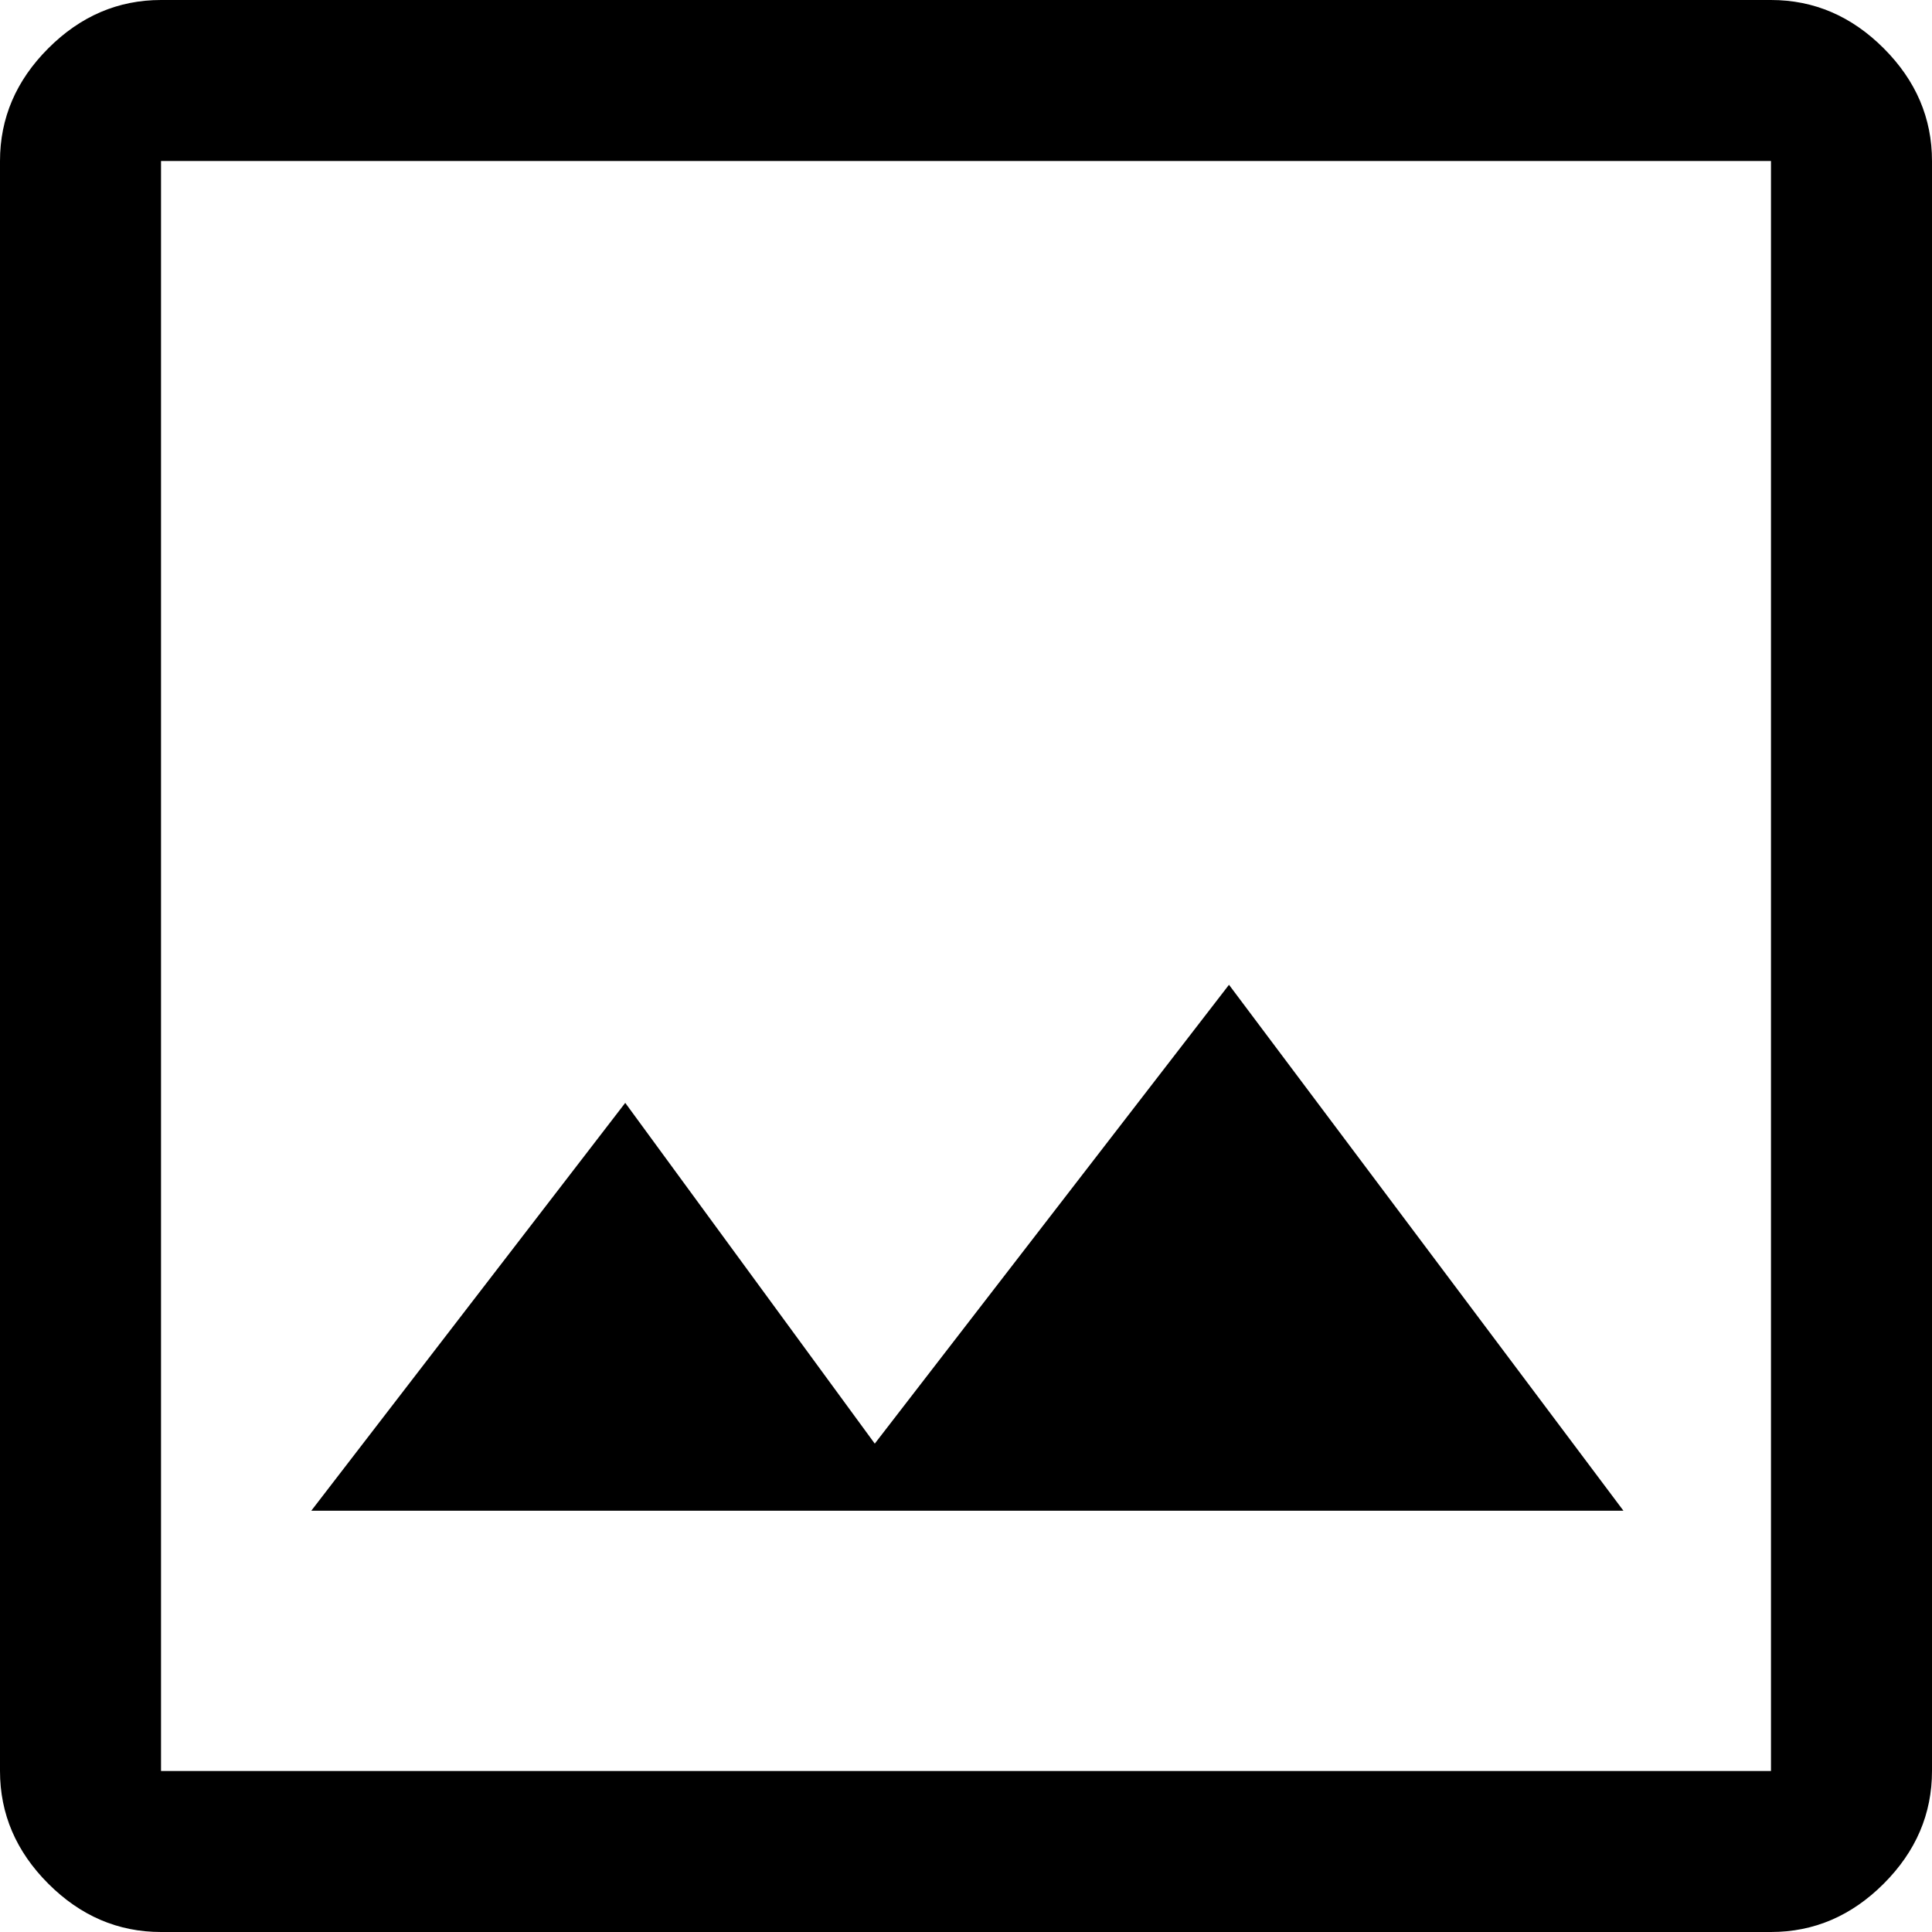
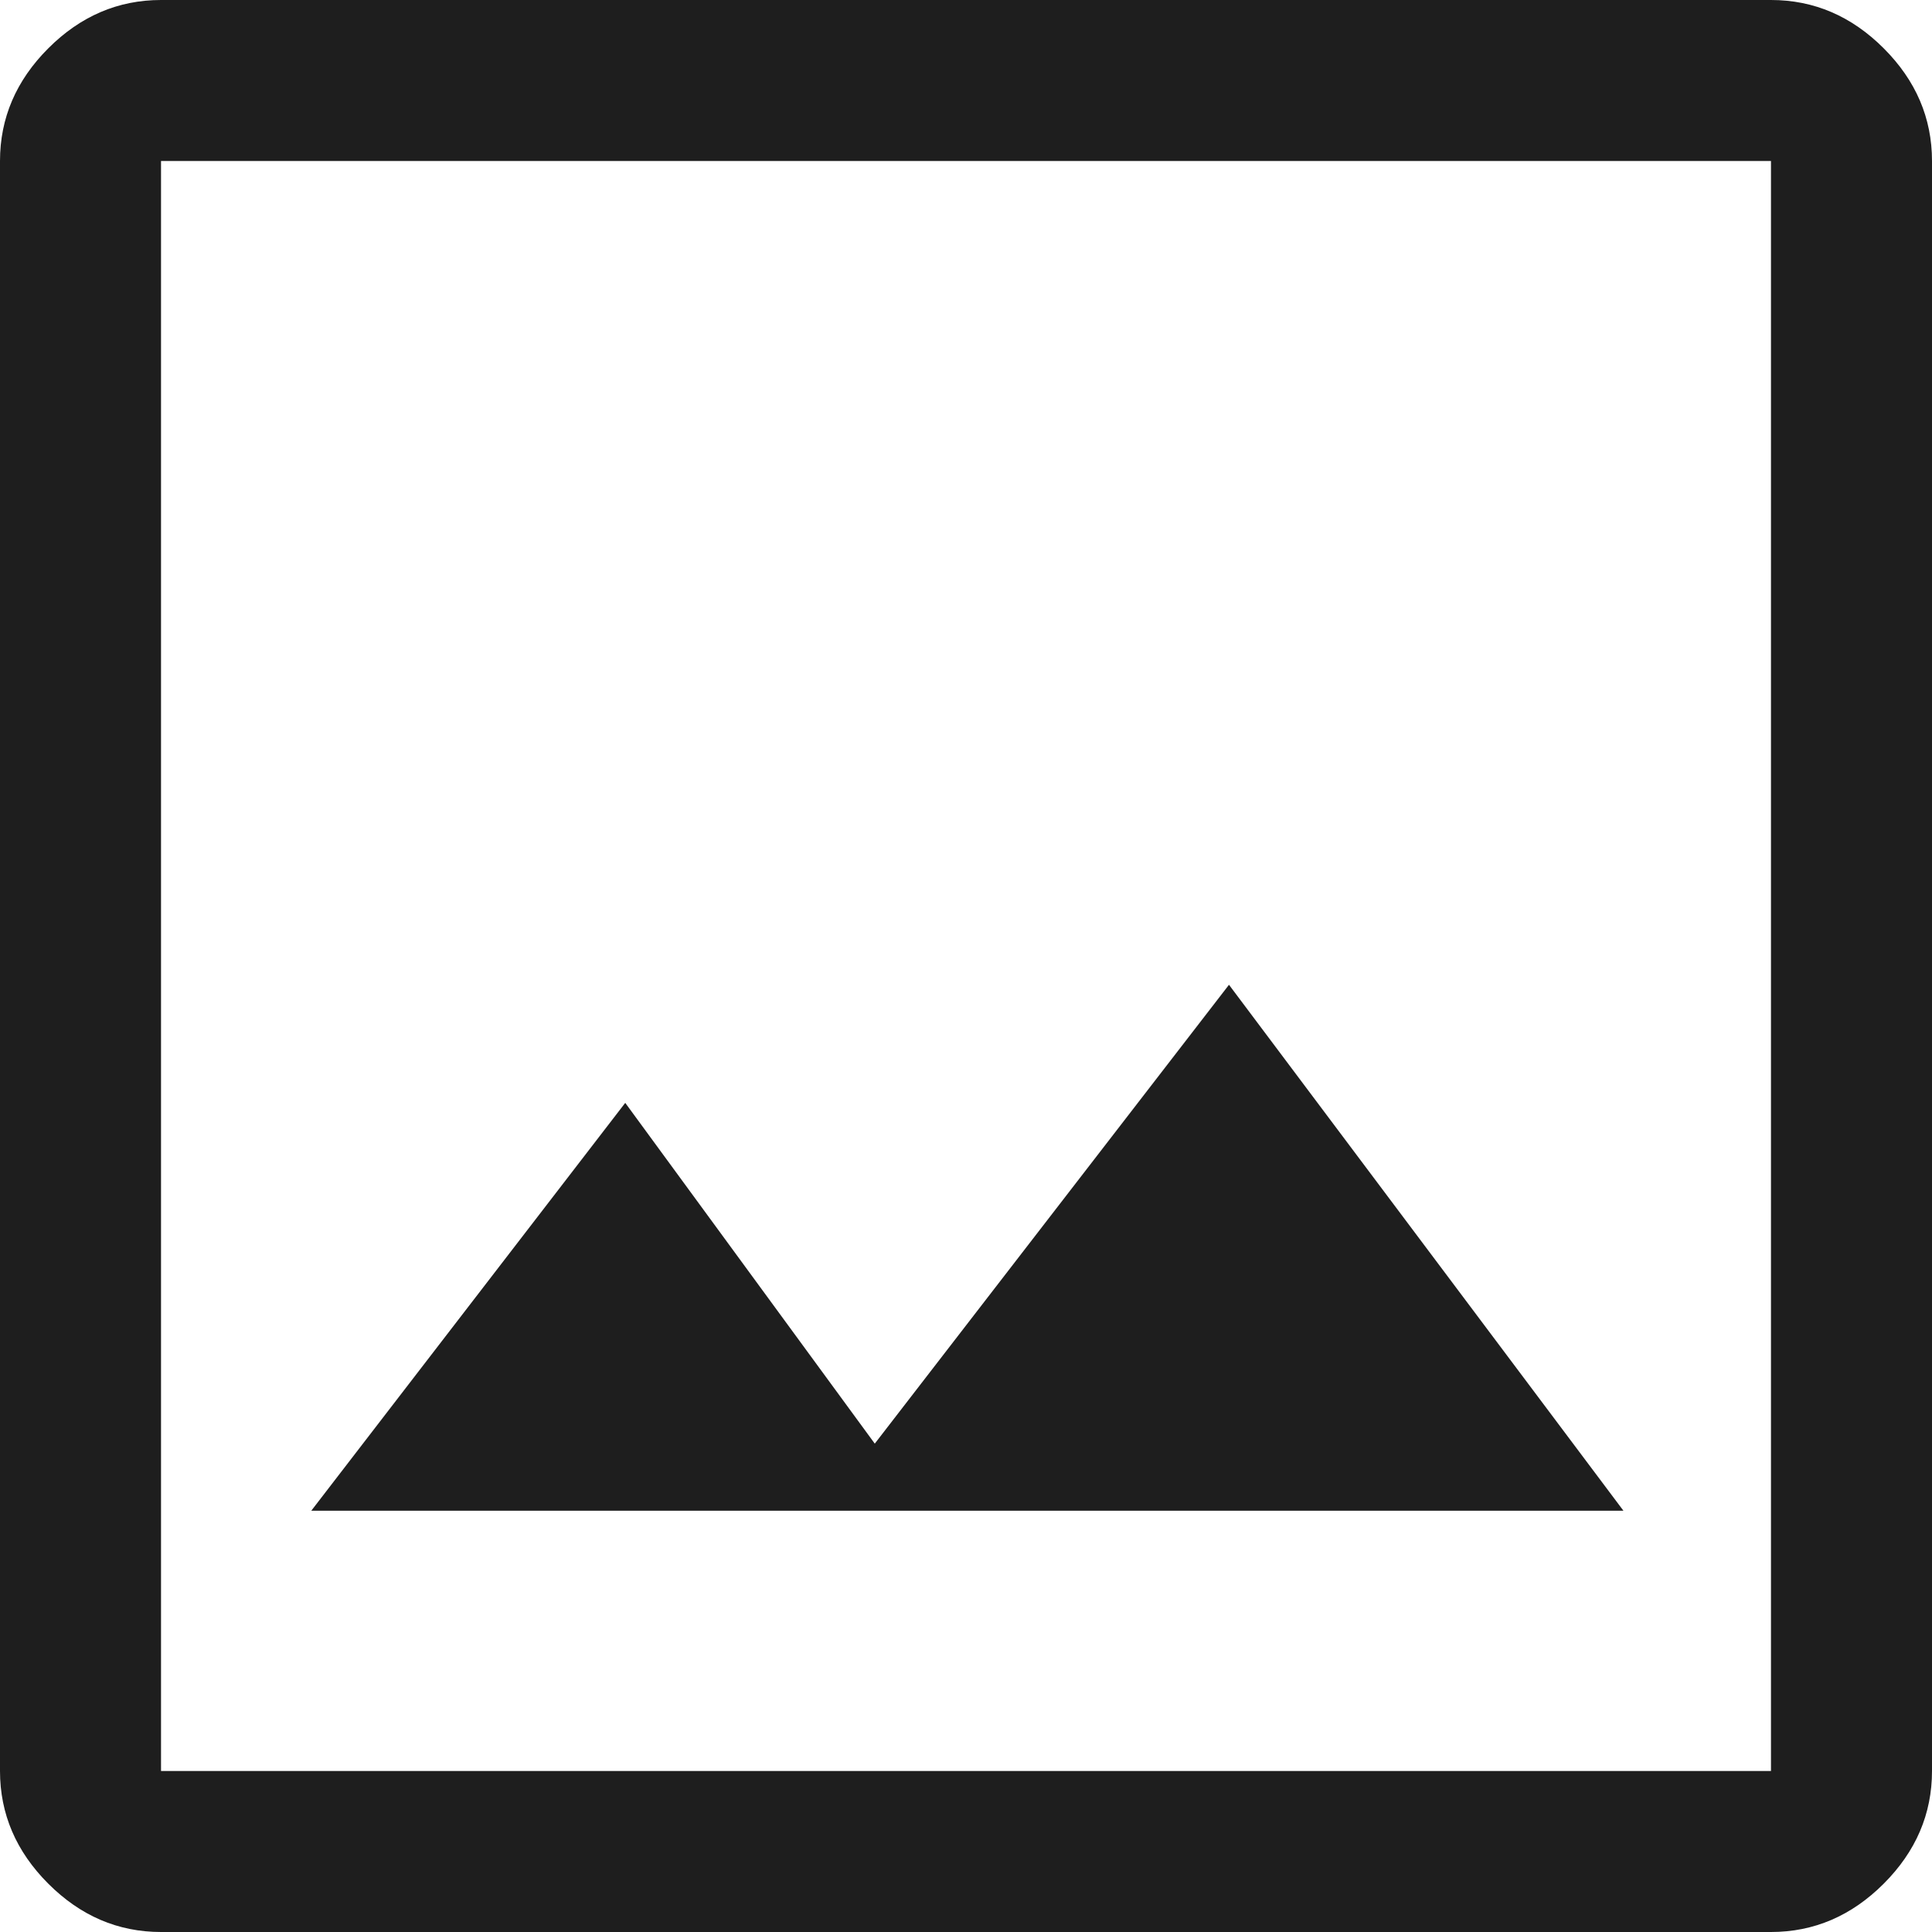
<svg xmlns="http://www.w3.org/2000/svg" height="32" width="32" version="1.1" id="svg4">
  <defs id="defs8" />
-   <path d="M 2.667,32 Q 1.6,32 0.8,31.2 0,30.4 0,29.333 V 2.667 Q 0,1.6 0.8,0.8 1.6,0 2.667,0 H 29.333 Q 30.4,0 31.2,0.8 32,1.6 32,2.667 V 29.333 Q 32,30.4 31.2,31.2 30.4,32 29.333,32 Z m 0,-2.667 H 29.333 V 2.667 H 2.667 Z M 5.156,25.022 H 26.889 l -6.533,-8.711 -5.867,7.6 -4.133,-5.644 z M 2.667,29.333 V 2.667 Z" id="path2" style="stroke-width:0.889" />
+   <path d="M 2.667,32 Q 1.6,32 0.8,31.2 0,30.4 0,29.333 V 2.667 Q 0,1.6 0.8,0.8 1.6,0 2.667,0 H 29.333 Q 30.4,0 31.2,0.8 32,1.6 32,2.667 V 29.333 Q 32,30.4 31.2,31.2 30.4,32 29.333,32 Z m 0,-2.667 H 29.333 V 2.667 H 2.667 Z M 5.156,25.022 H 26.889 l -6.533,-8.711 -5.867,7.6 -4.133,-5.644 z M 2.667,29.333 V 2.667 Z" id="path2" style="stroke-width:0.889;fill:#1e1e1e;fill-opacity:1" />
</svg>
